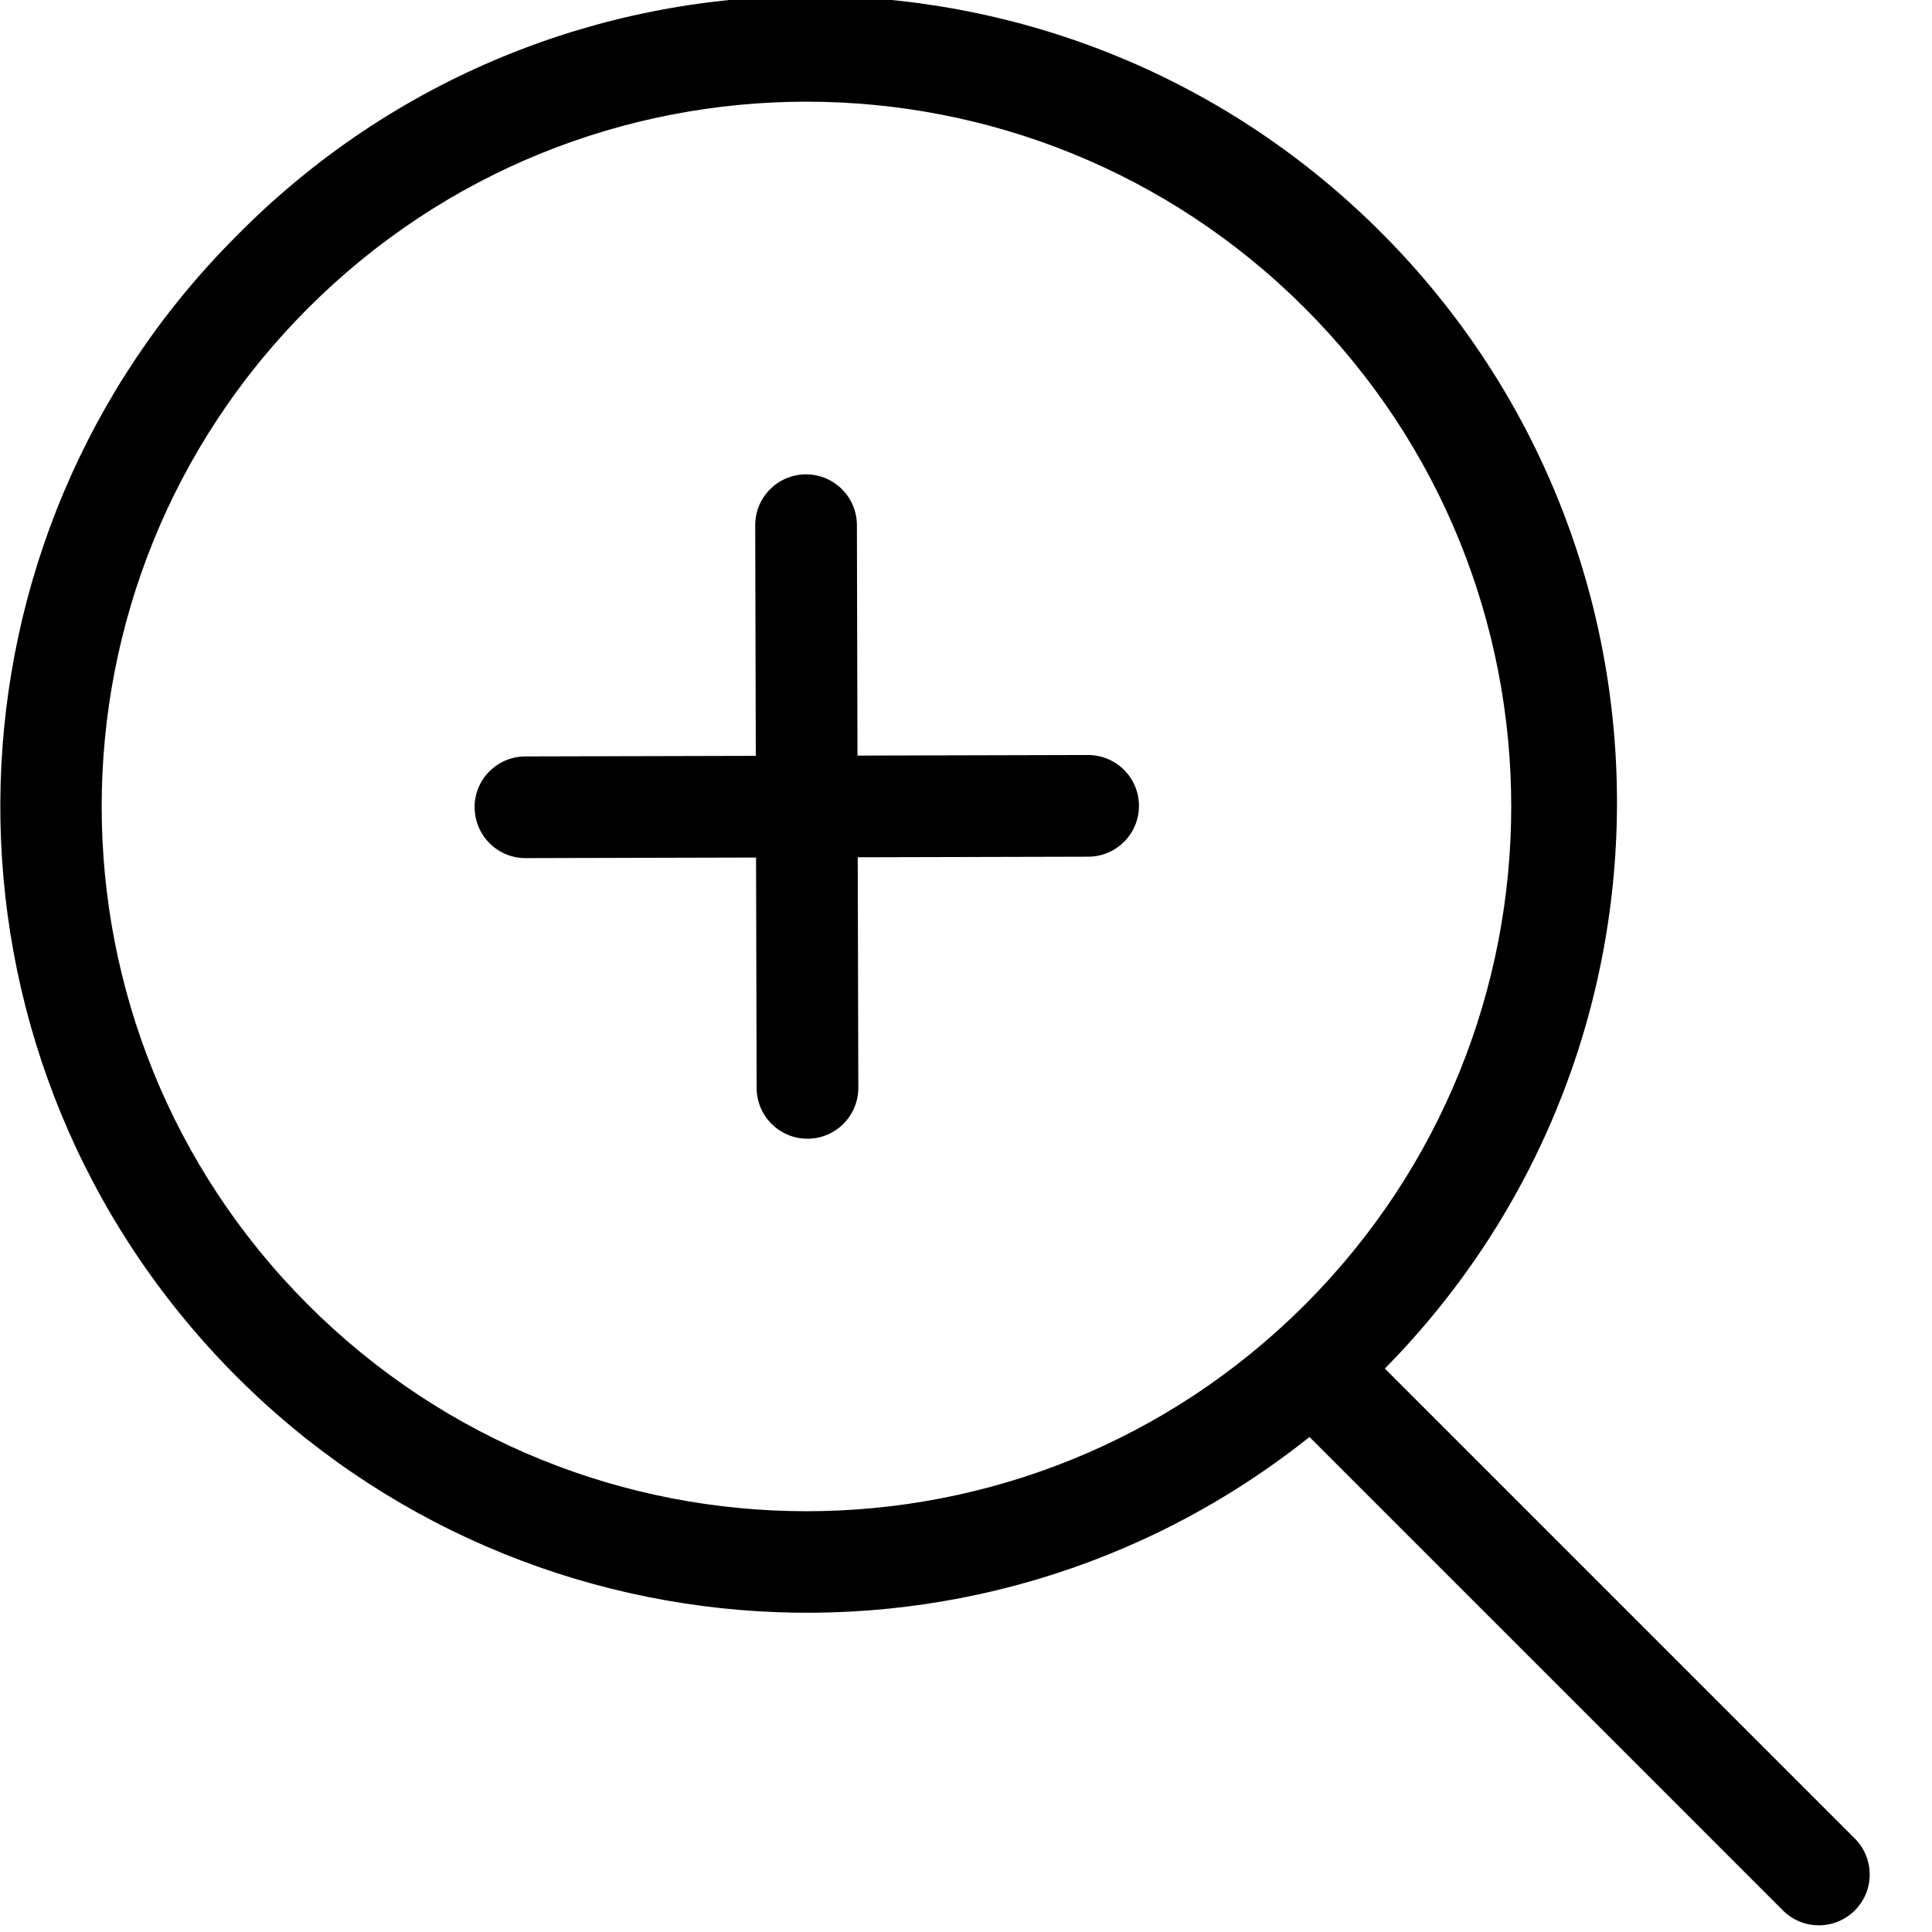
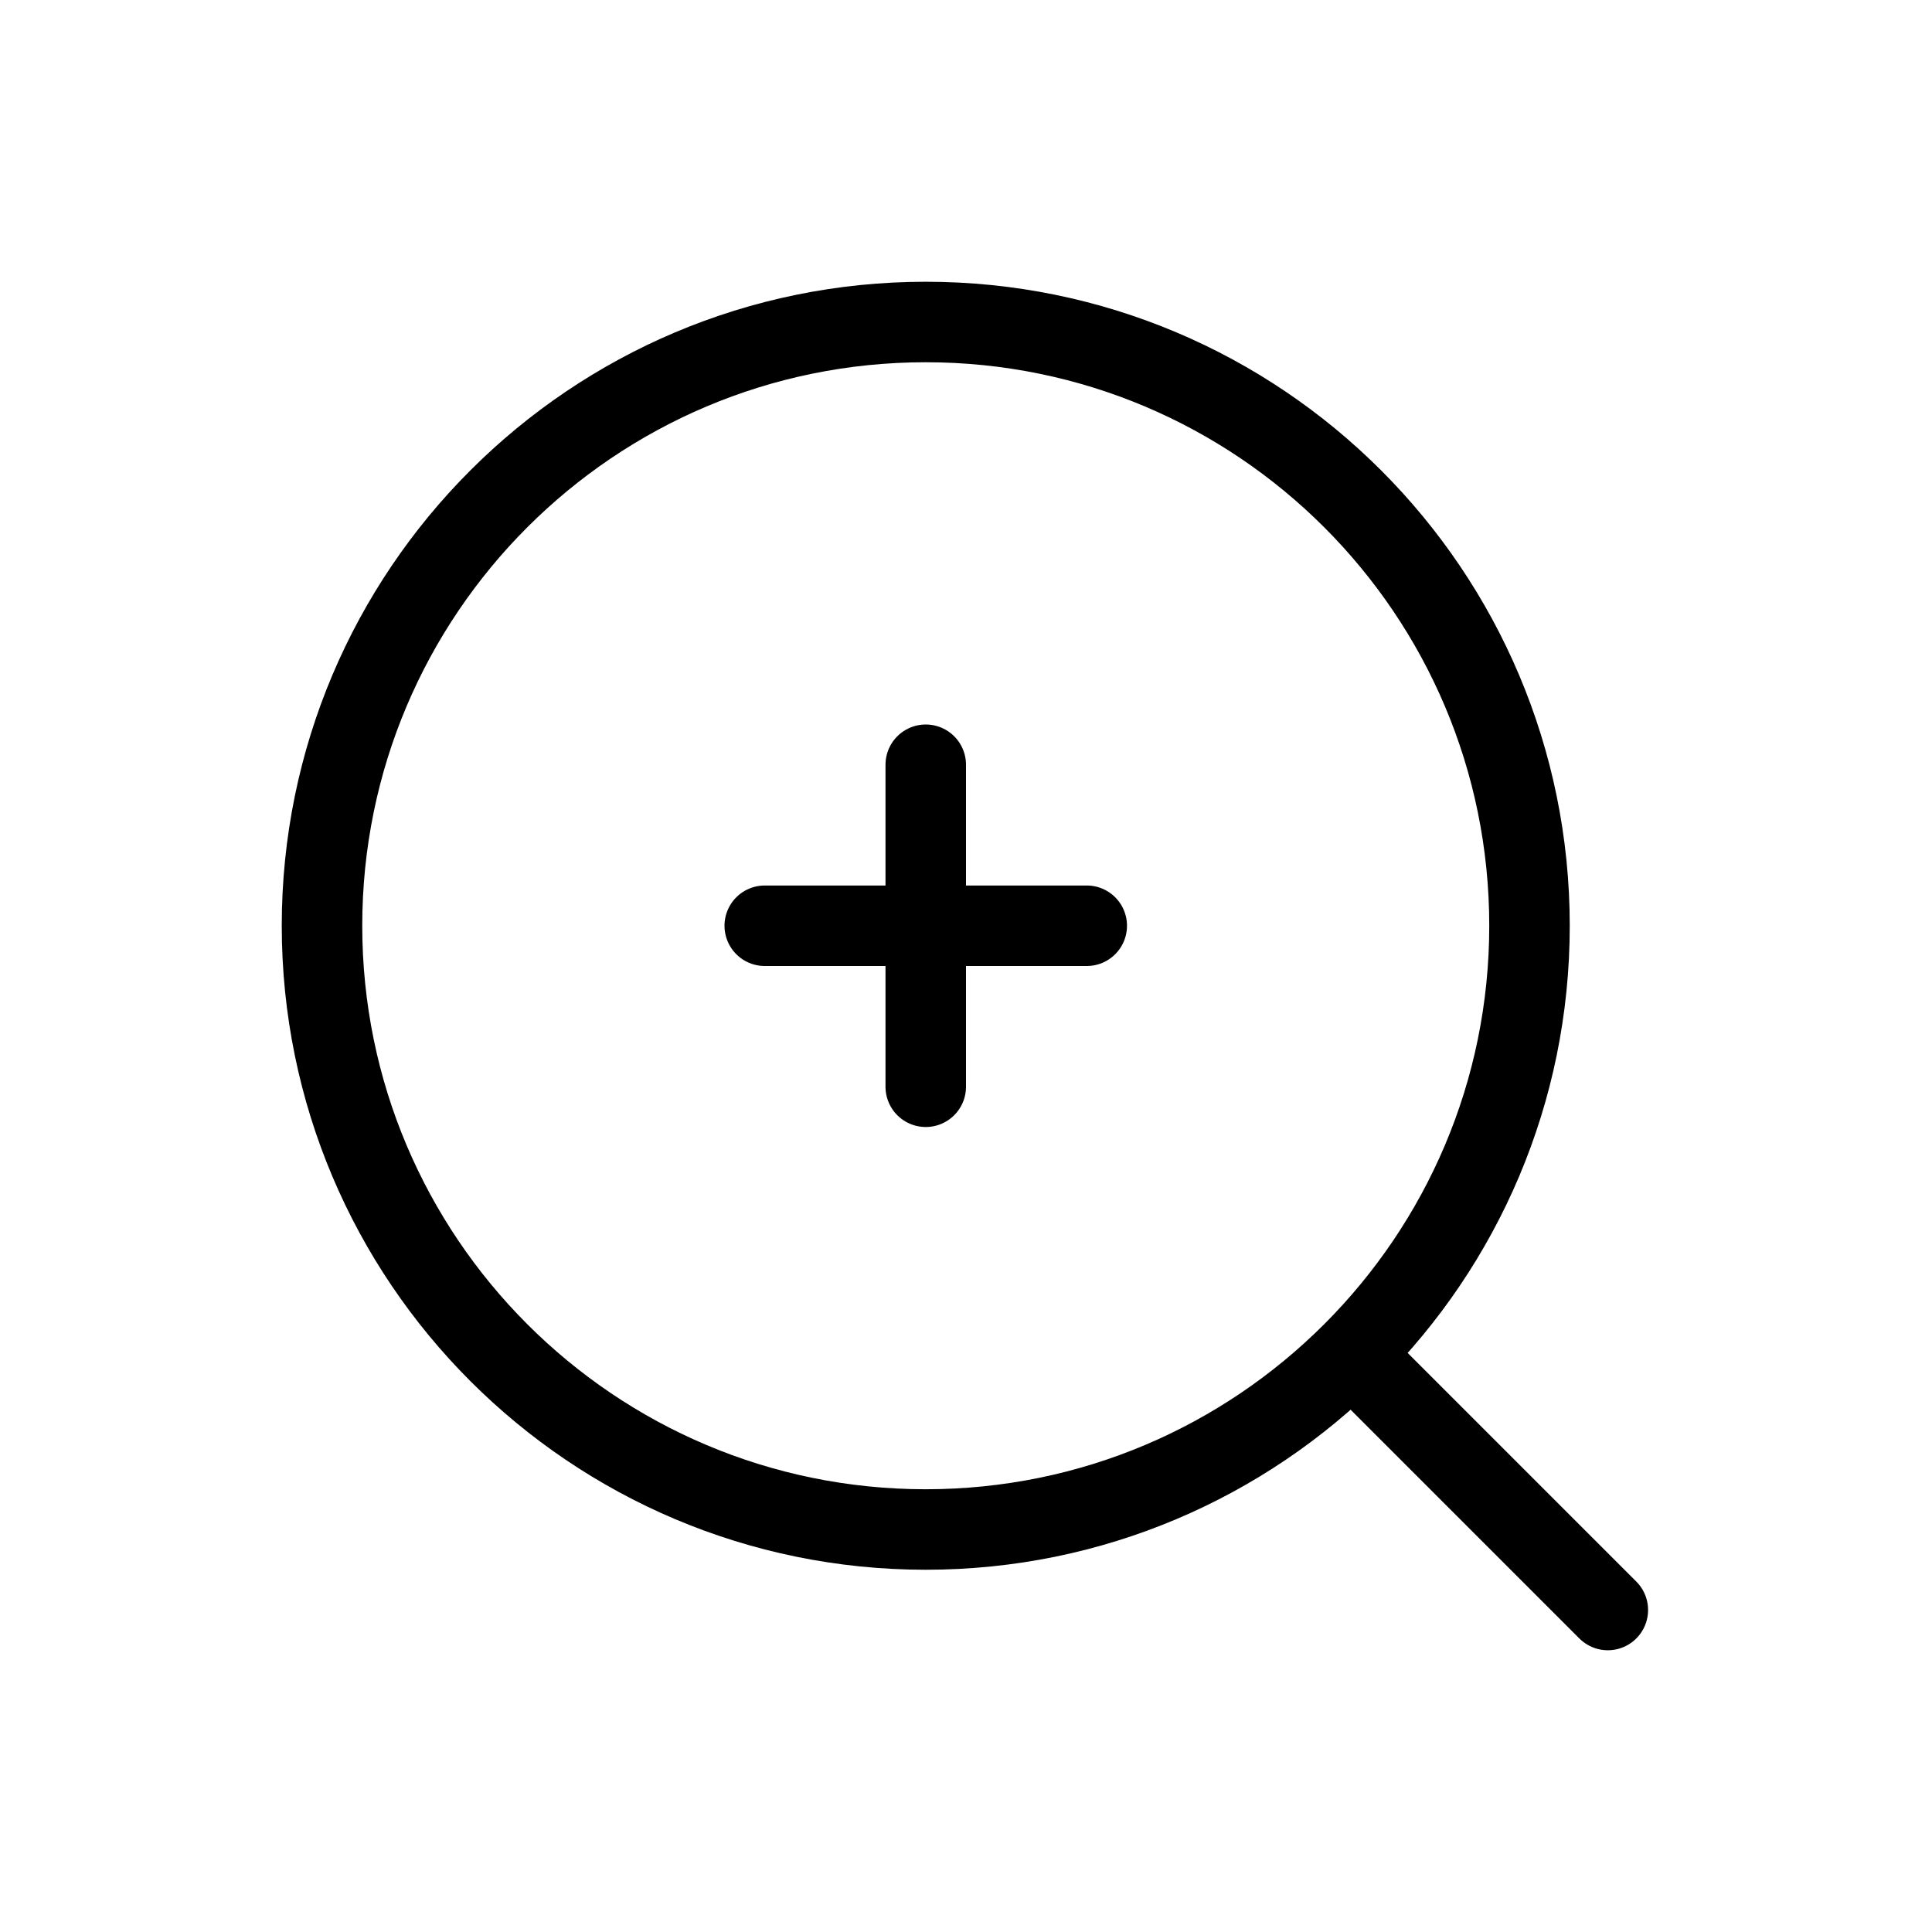
- <svg xmlns="http://www.w3.org/2000/svg" fill="none" class="icon icon-plus" viewBox="0 0 19 19">
-   <path fill="currentColor" fill-rule="evenodd" d="M4.667 7.94a.5.5 0 0 1 .499-.501l5.534-.014a.5.5 0 1 1 .002 1l-5.534.014a.5.5 0 0 1-.5-.5" clip-rule="evenodd" />
-   <path fill="currentColor" fill-rule="evenodd" d="M7.926 4.665a.5.5 0 0 1 .501.498l.014 5.534a.5.5 0 1 1-1 .003l-.014-5.534a.5.5 0 0 1 .499-.501" clip-rule="evenodd" />
-   <path fill="currentColor" fill-rule="evenodd" d="M12.832 3.03a6.931 6.931 0 1 0-9.802 9.802 6.931 6.931 0 0 0 9.802-9.802M2.323 2.323a7.931 7.931 0 0 1 11.296 11.136l4.628 4.628a.5.5 0 0 1-.707.707l-4.662-4.662A7.932 7.932 0 0 1 2.323 2.323" clip-rule="evenodd" />
+ <svg xmlns="http://www.w3.org/2000/svg" viewBox="0 0 24 24" class="icon icon-plus">
+   <path fill="none" stroke="currentColor" stroke-linecap="round" stroke-linejoin="round" stroke-width="1" d="M9.5 11.5h4m-2-2v4m7.5-2a7.5 7.5 0 1 1-15 0a7.5 7.5 0 0 1 15 0m-2.107 5.42l3.08 3.08" />
</svg>
